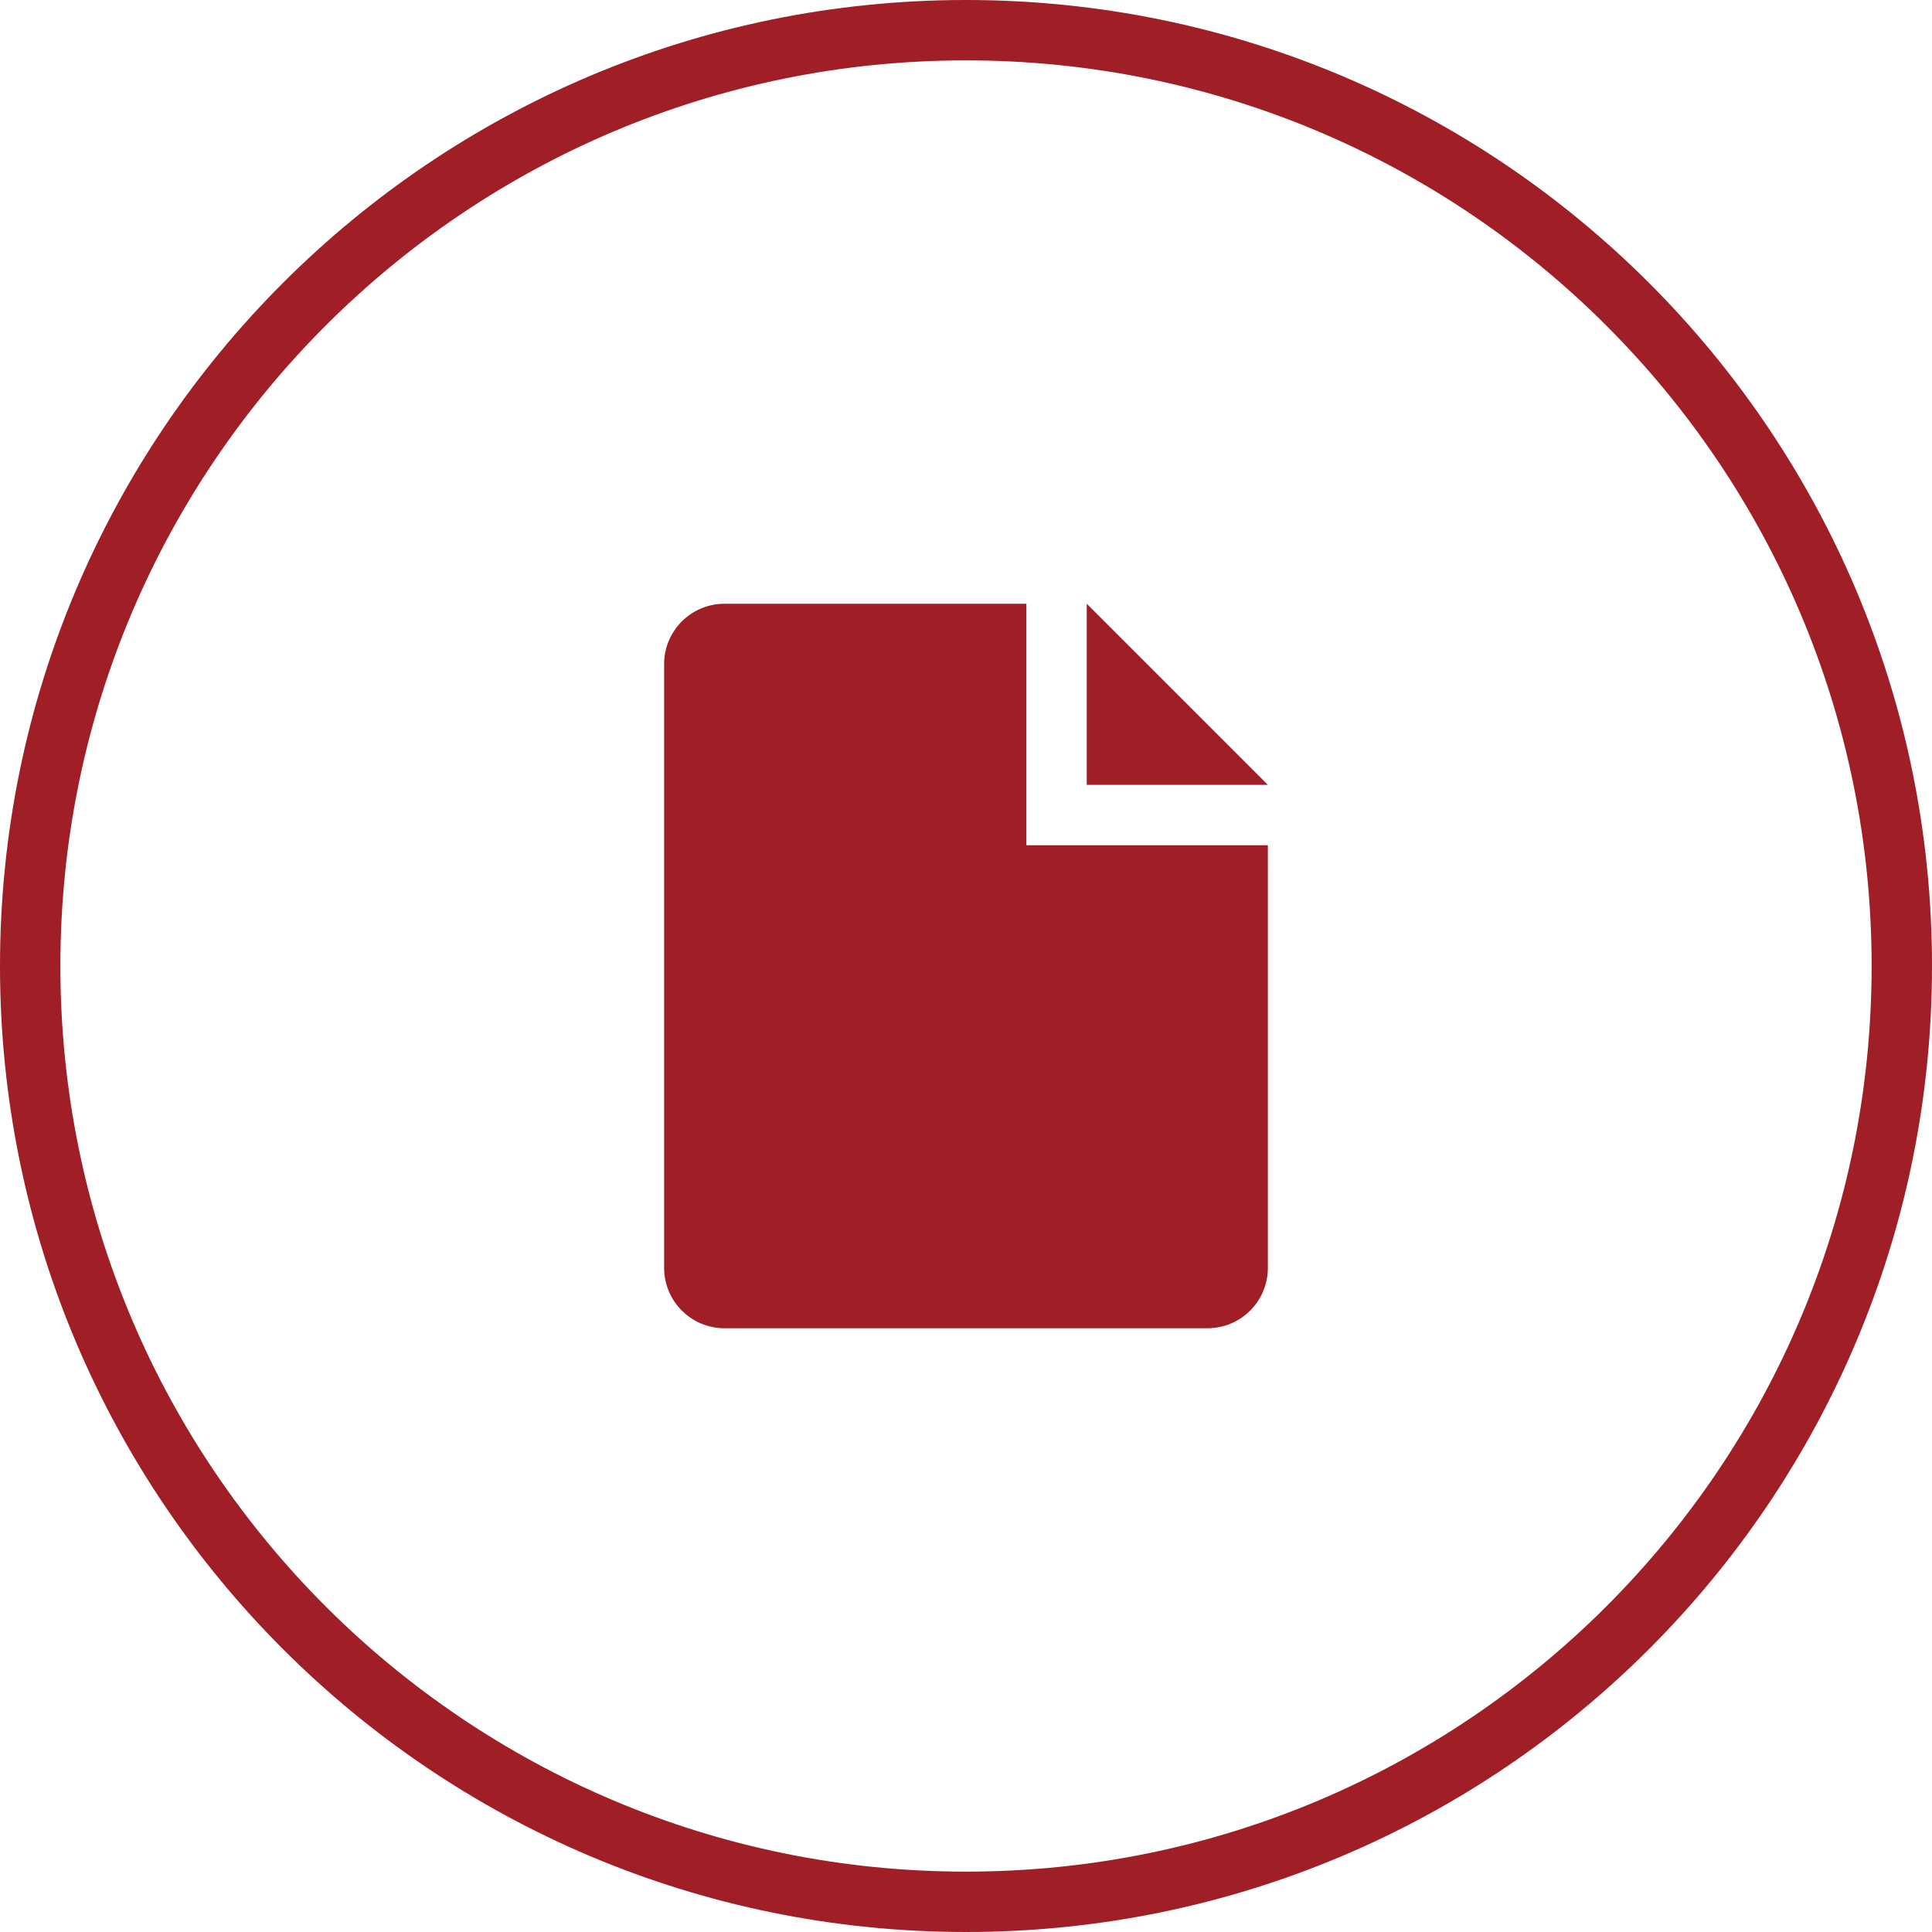
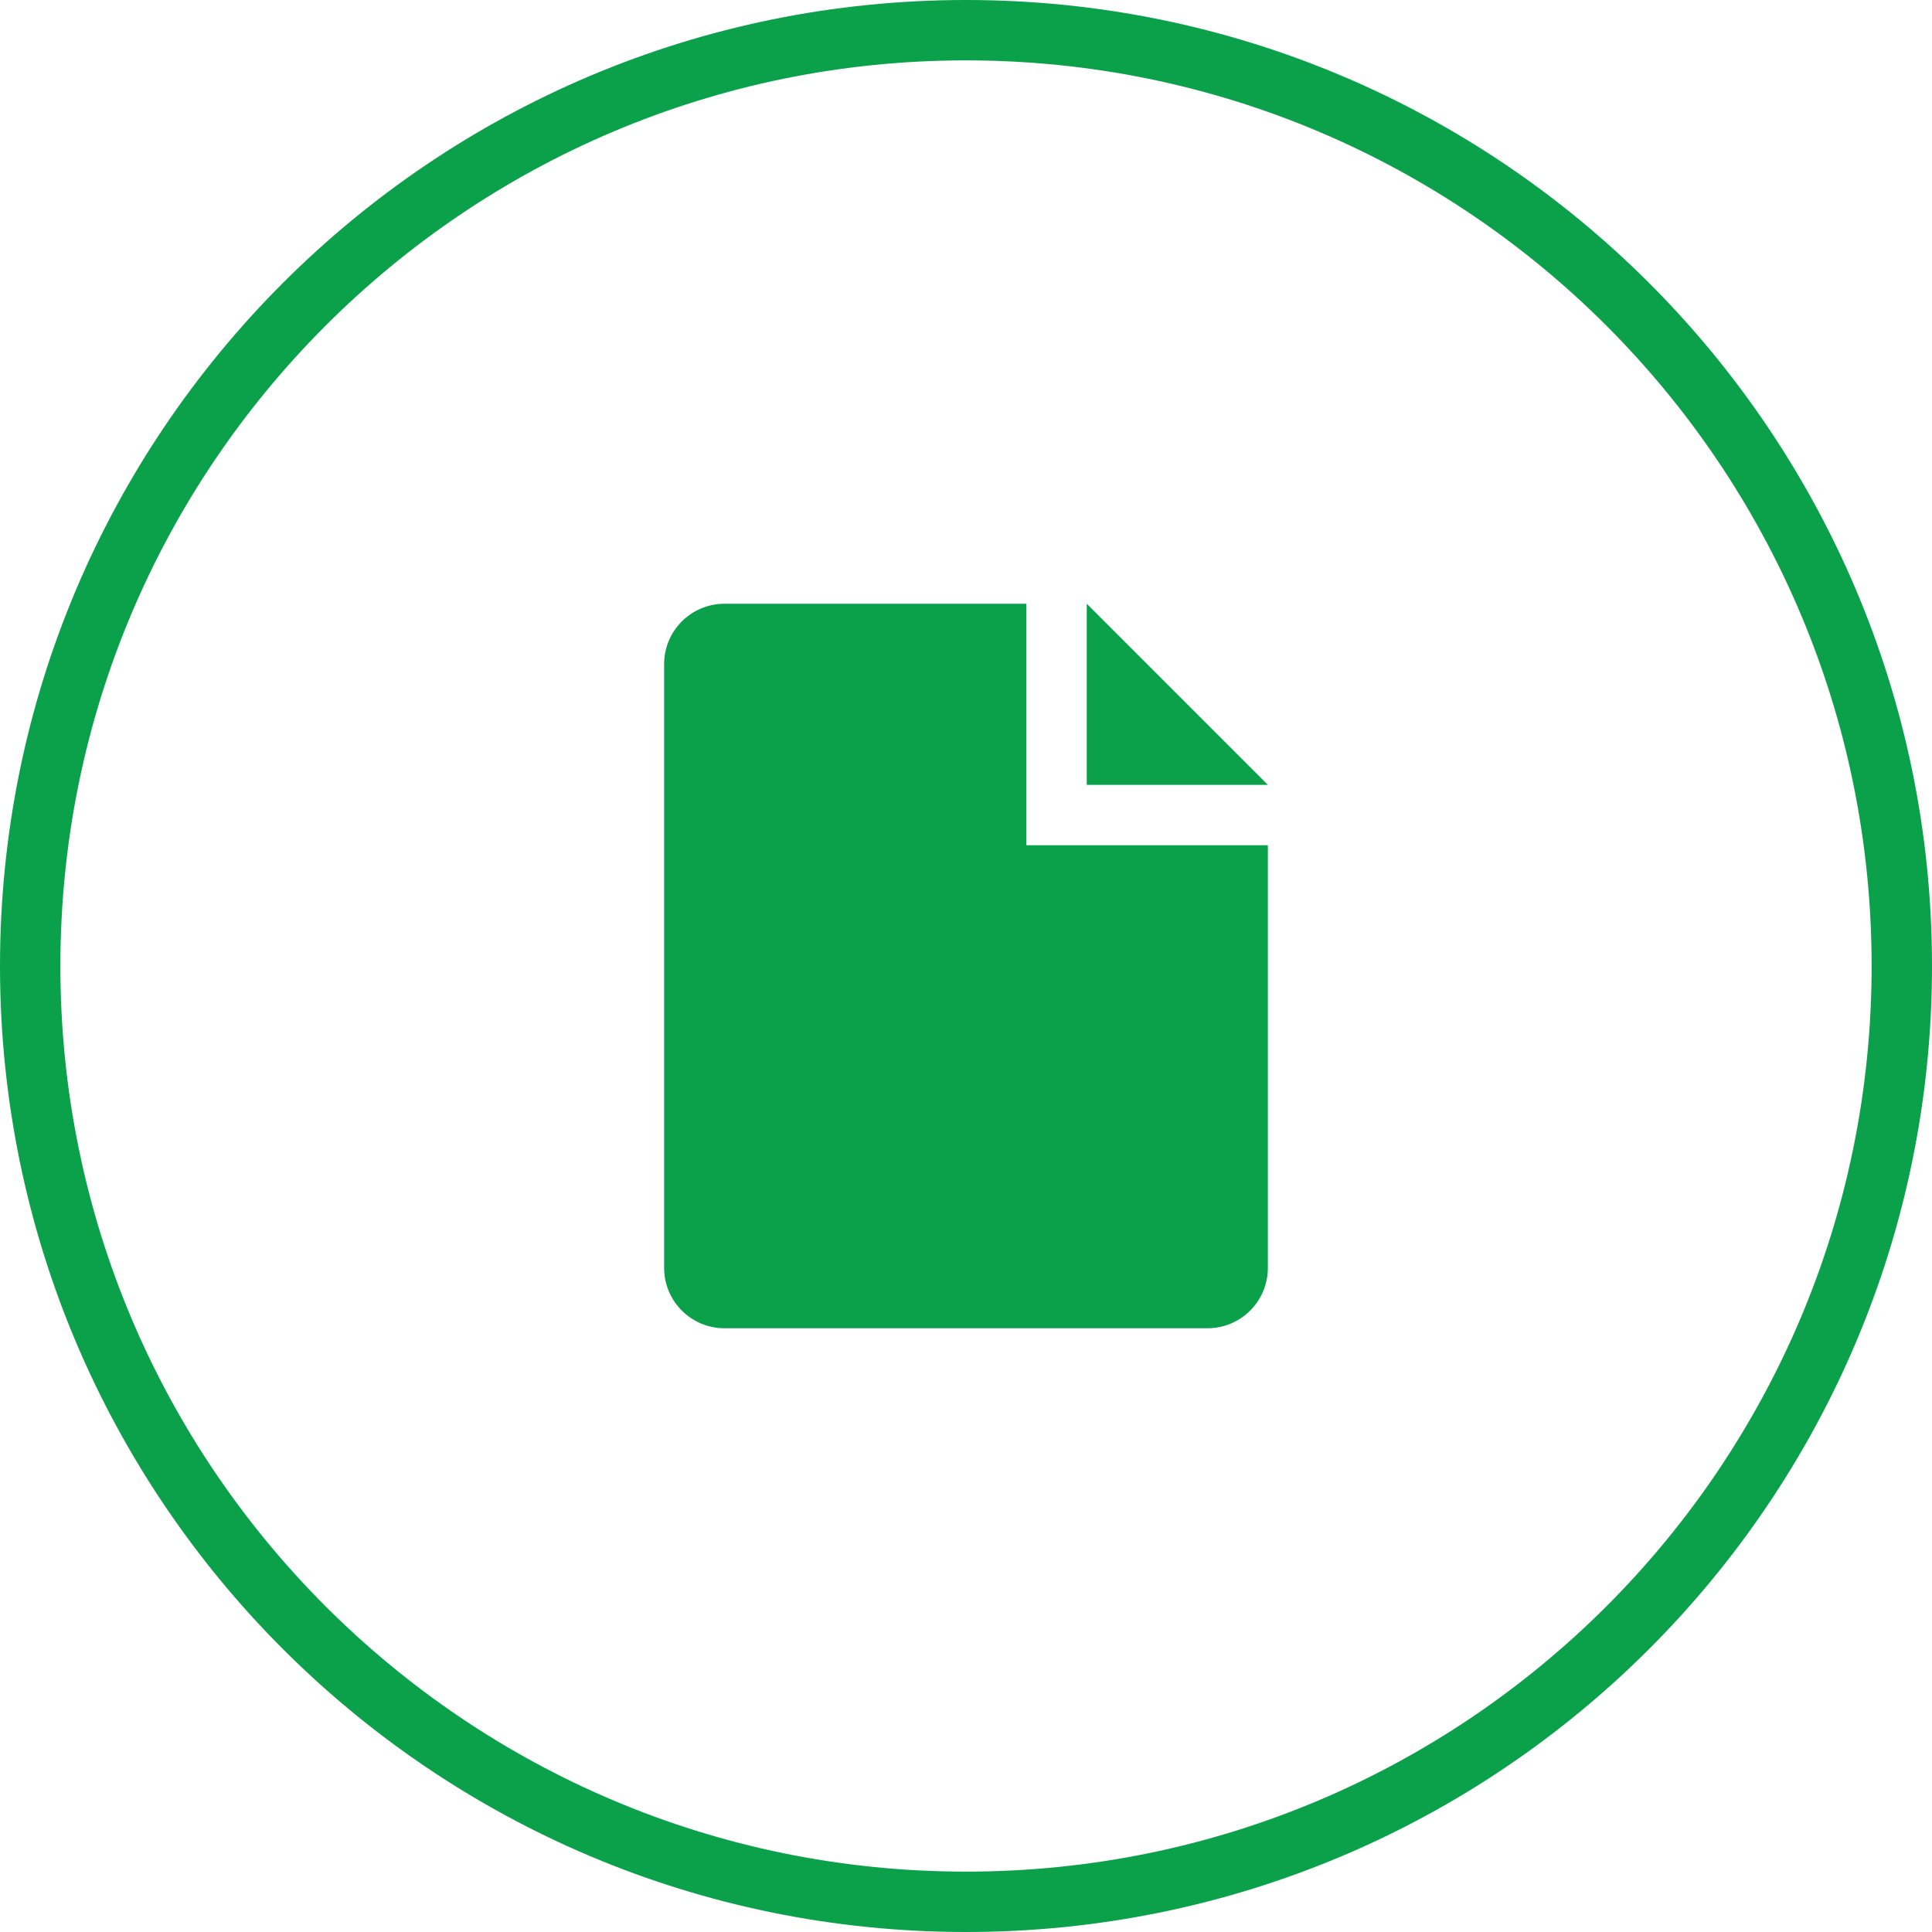
<svg xmlns="http://www.w3.org/2000/svg" viewBox="0 0 32 32" fill="none">
-   <circle cx="16" cy="16" r="15.5" stroke="#A01E25" />
-   <path d="M11 11a1 1 0 0 1 1-1h5v4h4v7a1 1 0 0 1-1 1h-8a1 1 0 0 1-1-1V11z" fill="#A01E25" />
-   <path d="M18 10v3h3l-1.5-1.5L18 10z" fill="#A01E25" />
+   <circle cx="16" cy="16" r="15.5" stroke="#0BA14B" />
+   <path d="M11 11a1 1 0 0 1 1-1h5v4h4v7a1 1 0 0 1-1 1h-8a1 1 0 0 1-1-1V11z" fill="#0BA14B" />
+   <path d="M18 10v3h3l-1.5-1.5L18 10z" fill="#0BA14B" />
</svg>
